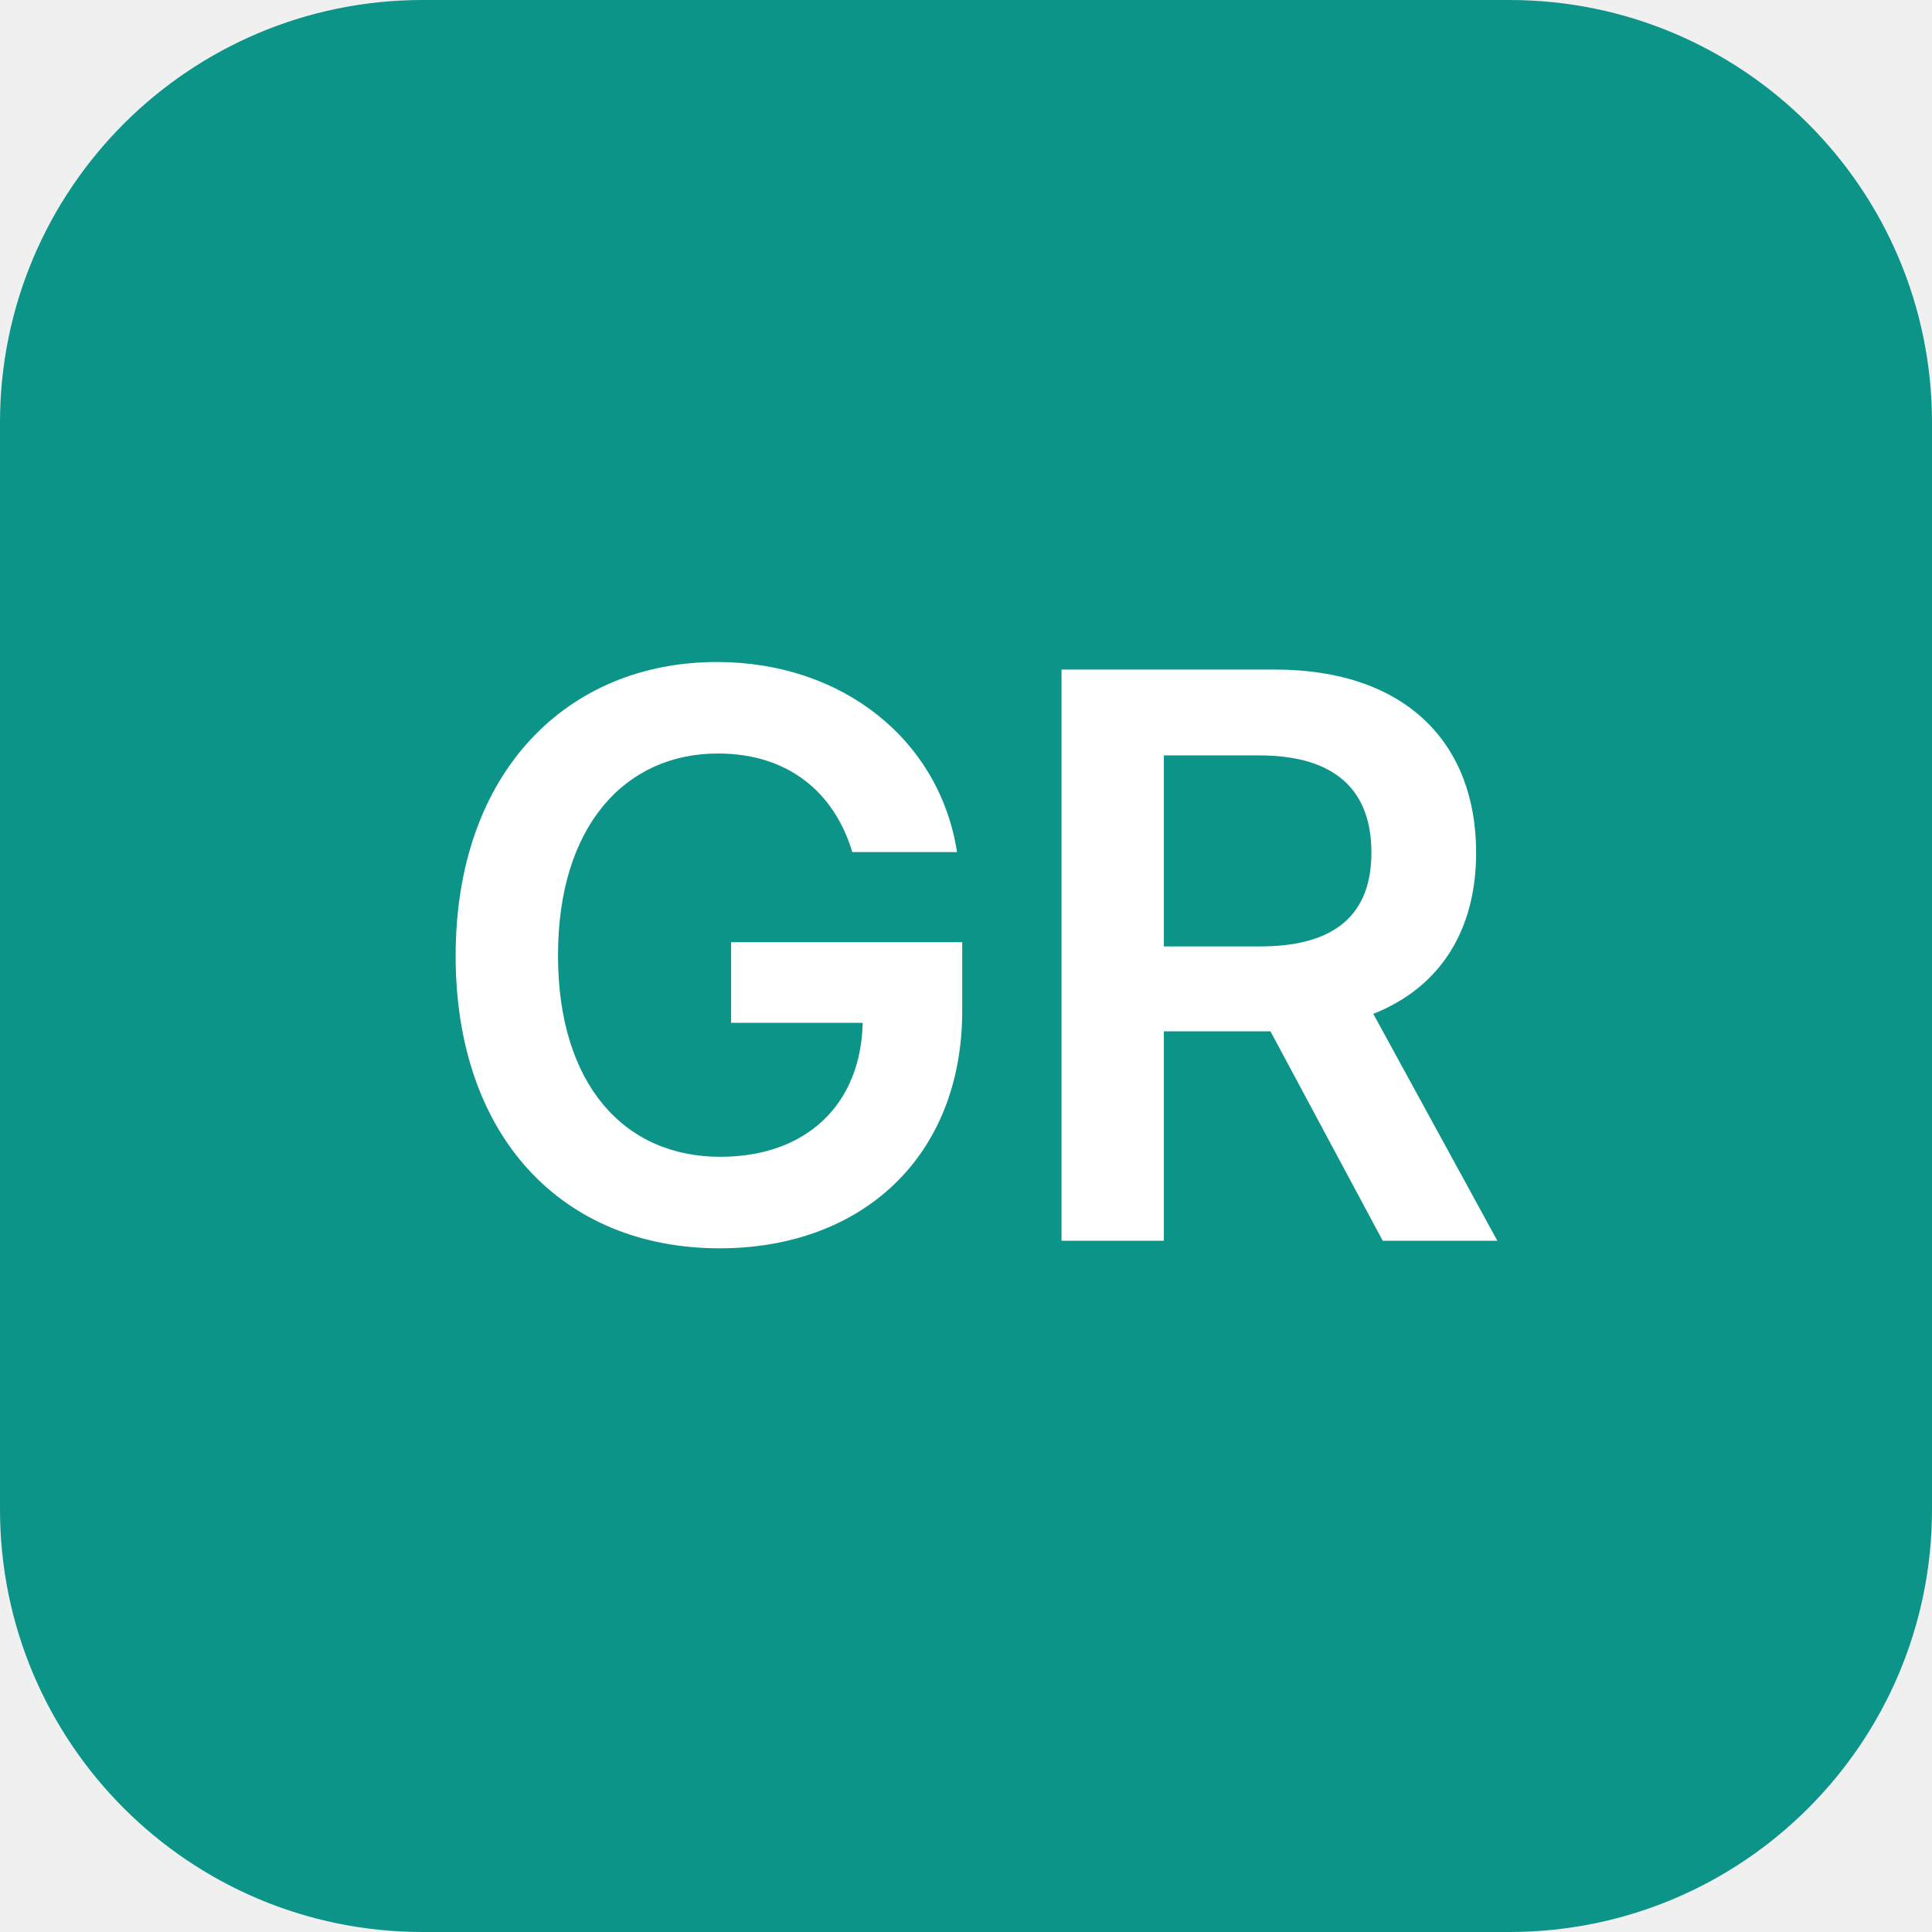
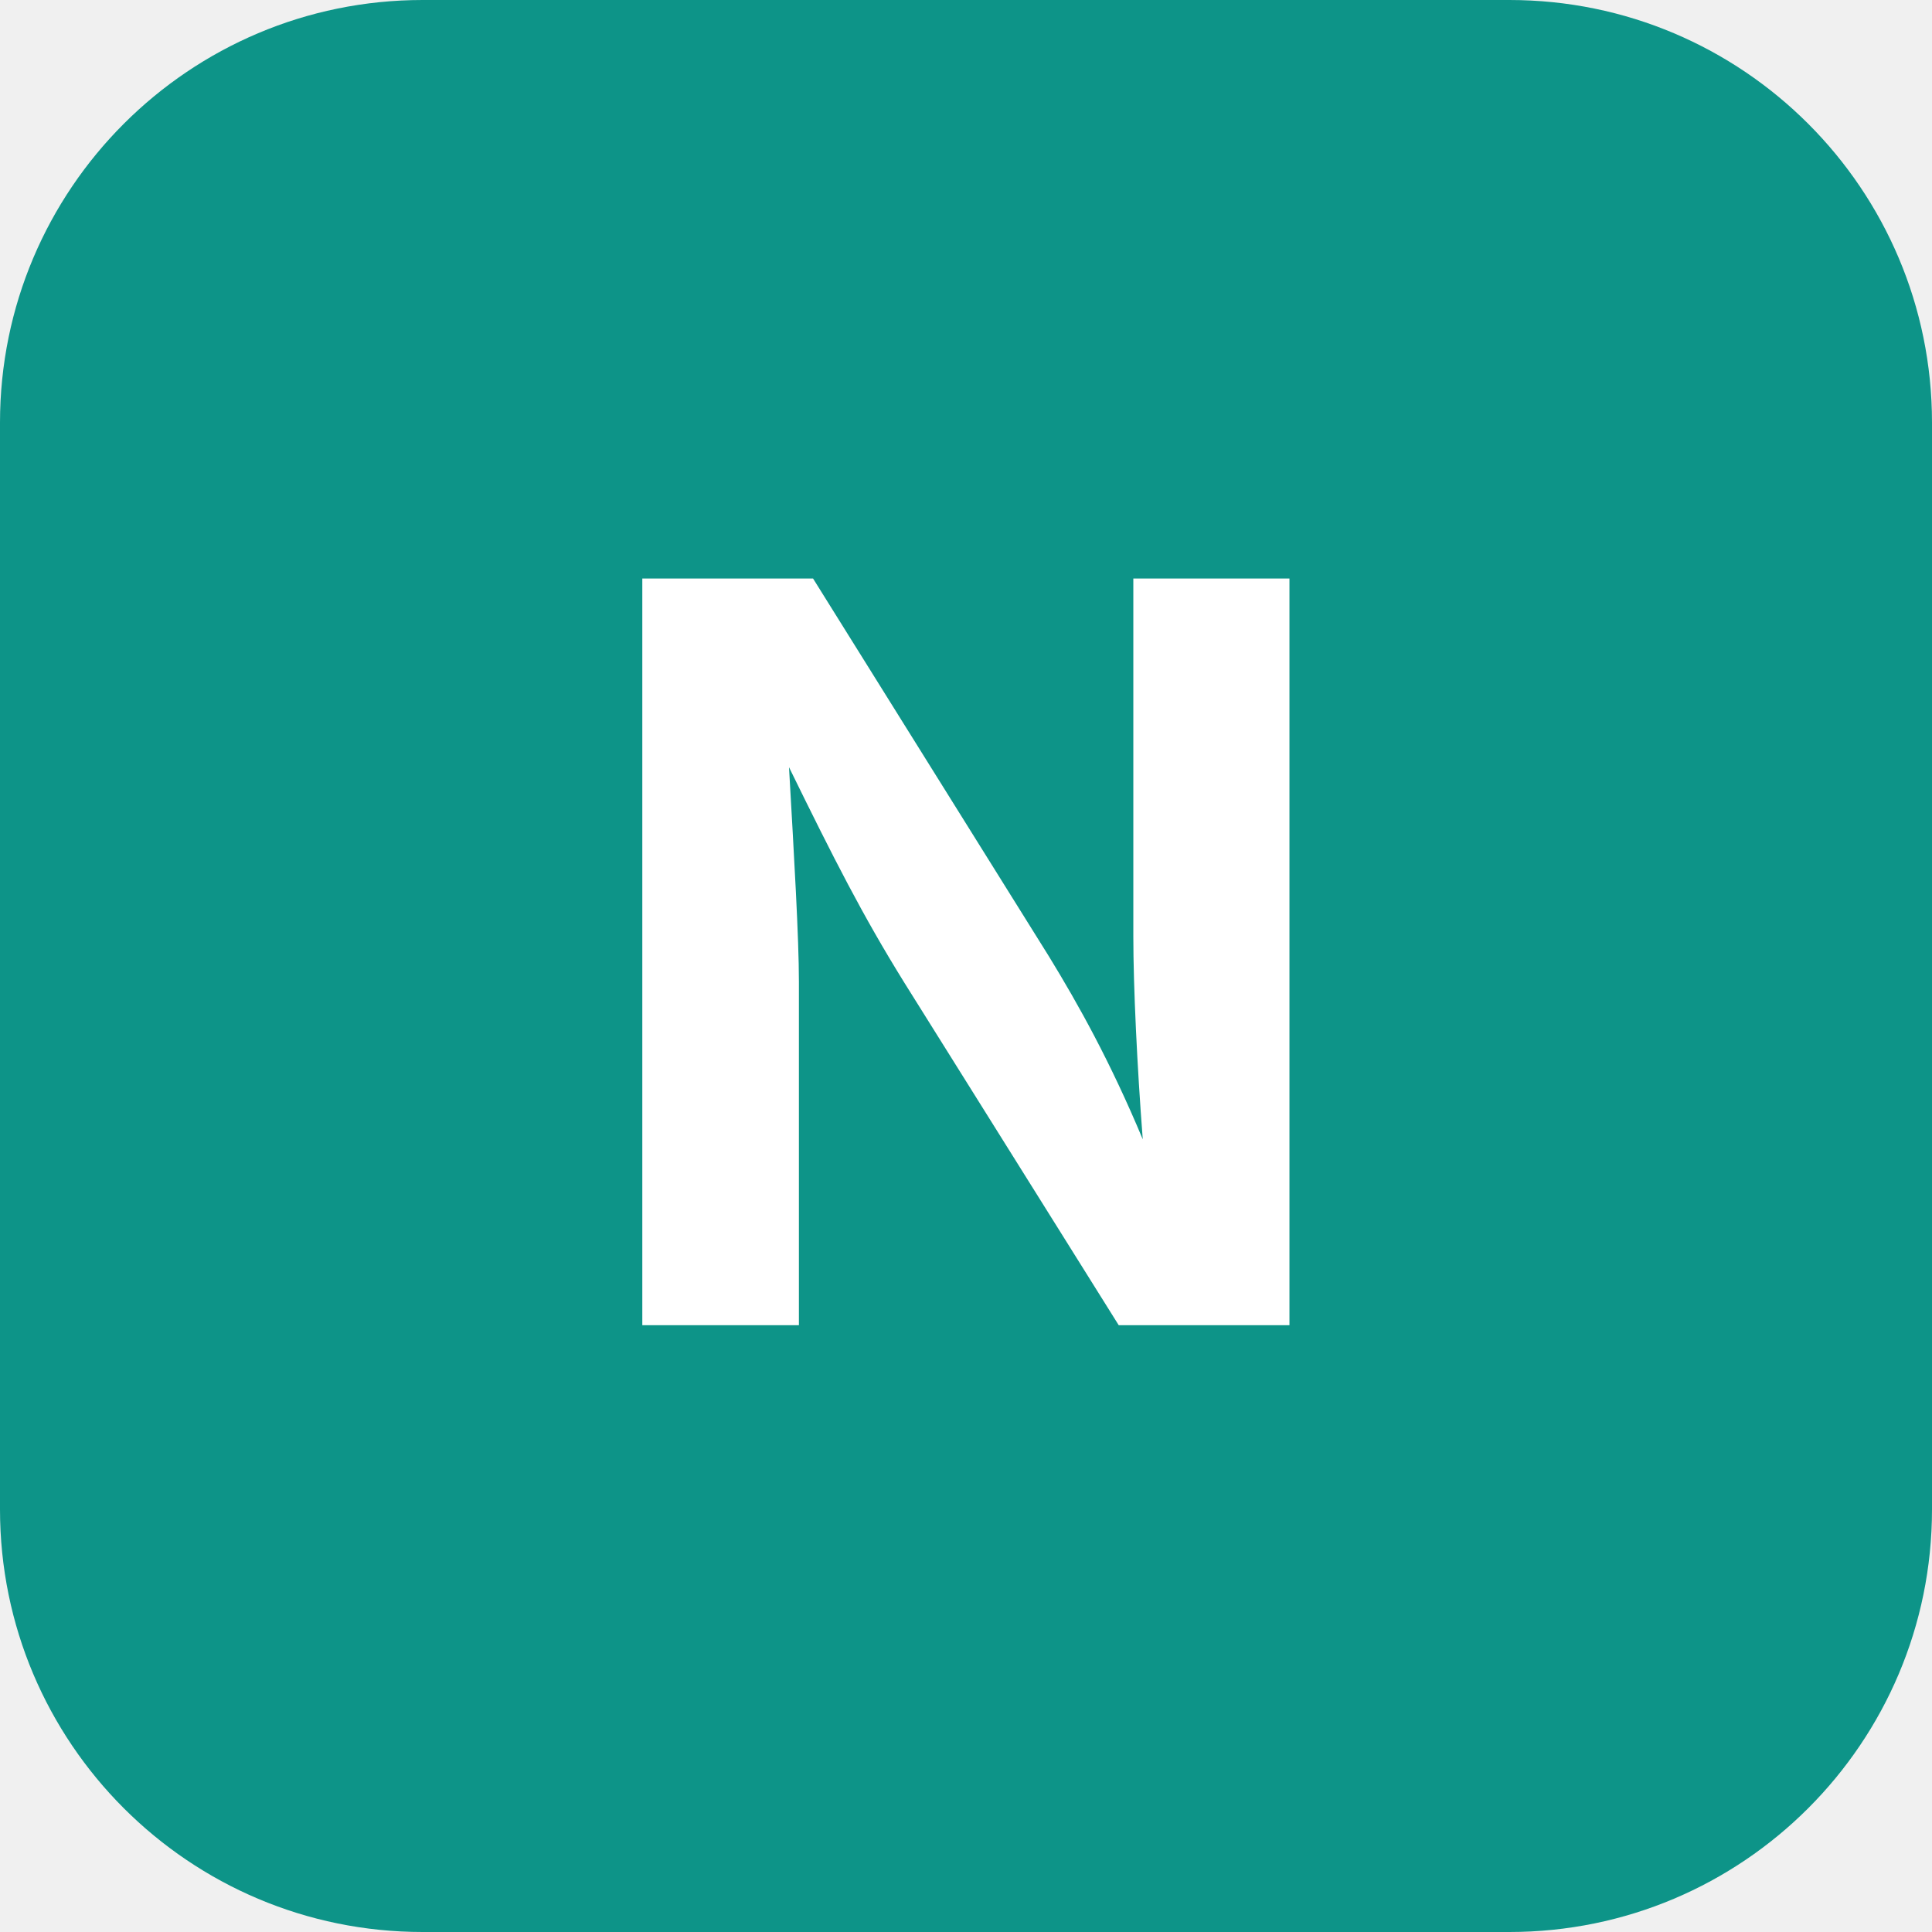
<svg xmlns="http://www.w3.org/2000/svg" viewBox="0 0 64 64">
  <rect width="64" height="64" rx="14" fill="#0d9488" />
-   <text x="32" y="32" dy="0.35em" text-anchor="middle" font-family="ui-sans-serif, system-ui, -apple-system, sans-serif" font-size="26" font-weight="600" fill="#ffffff">GR</text>
+   <text x="32" y="32" dy="0.35em" text-anchor="middle" font-family="ui-sans-serif, system-ui, -apple-system, sans-serif" font-size="34" font-weight="700" fill="#ffffff">N</text>
</svg>
